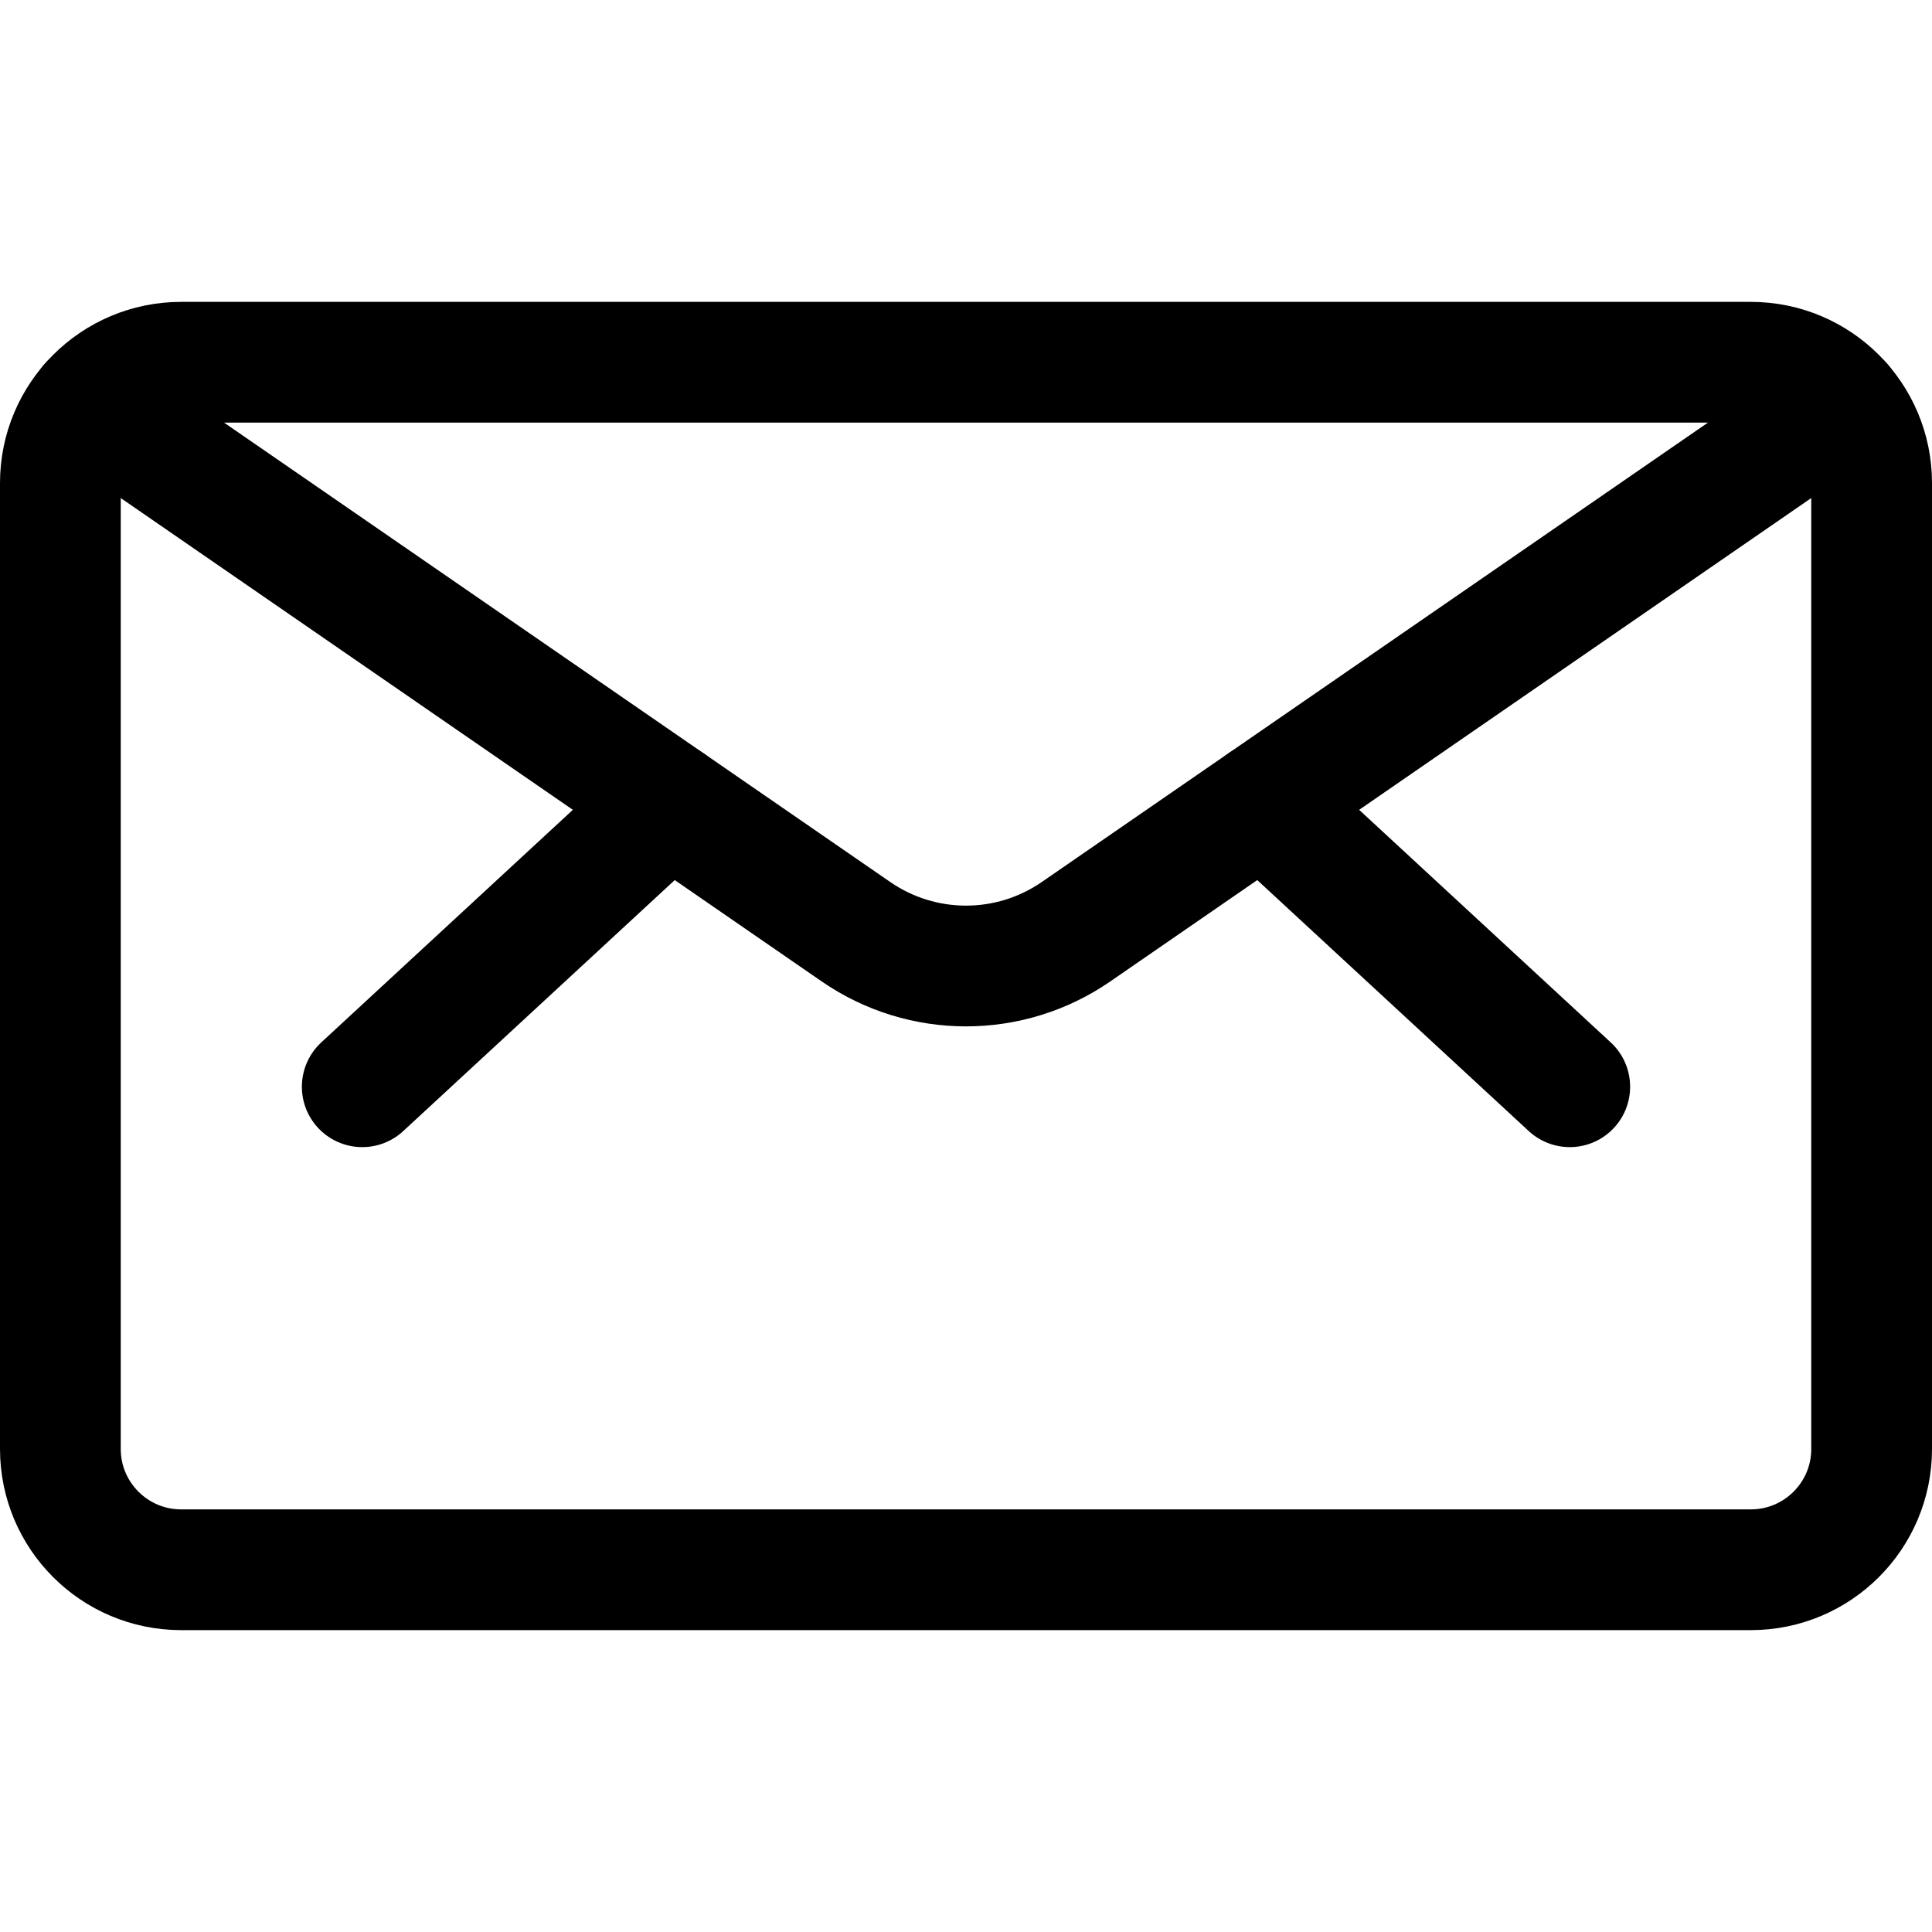
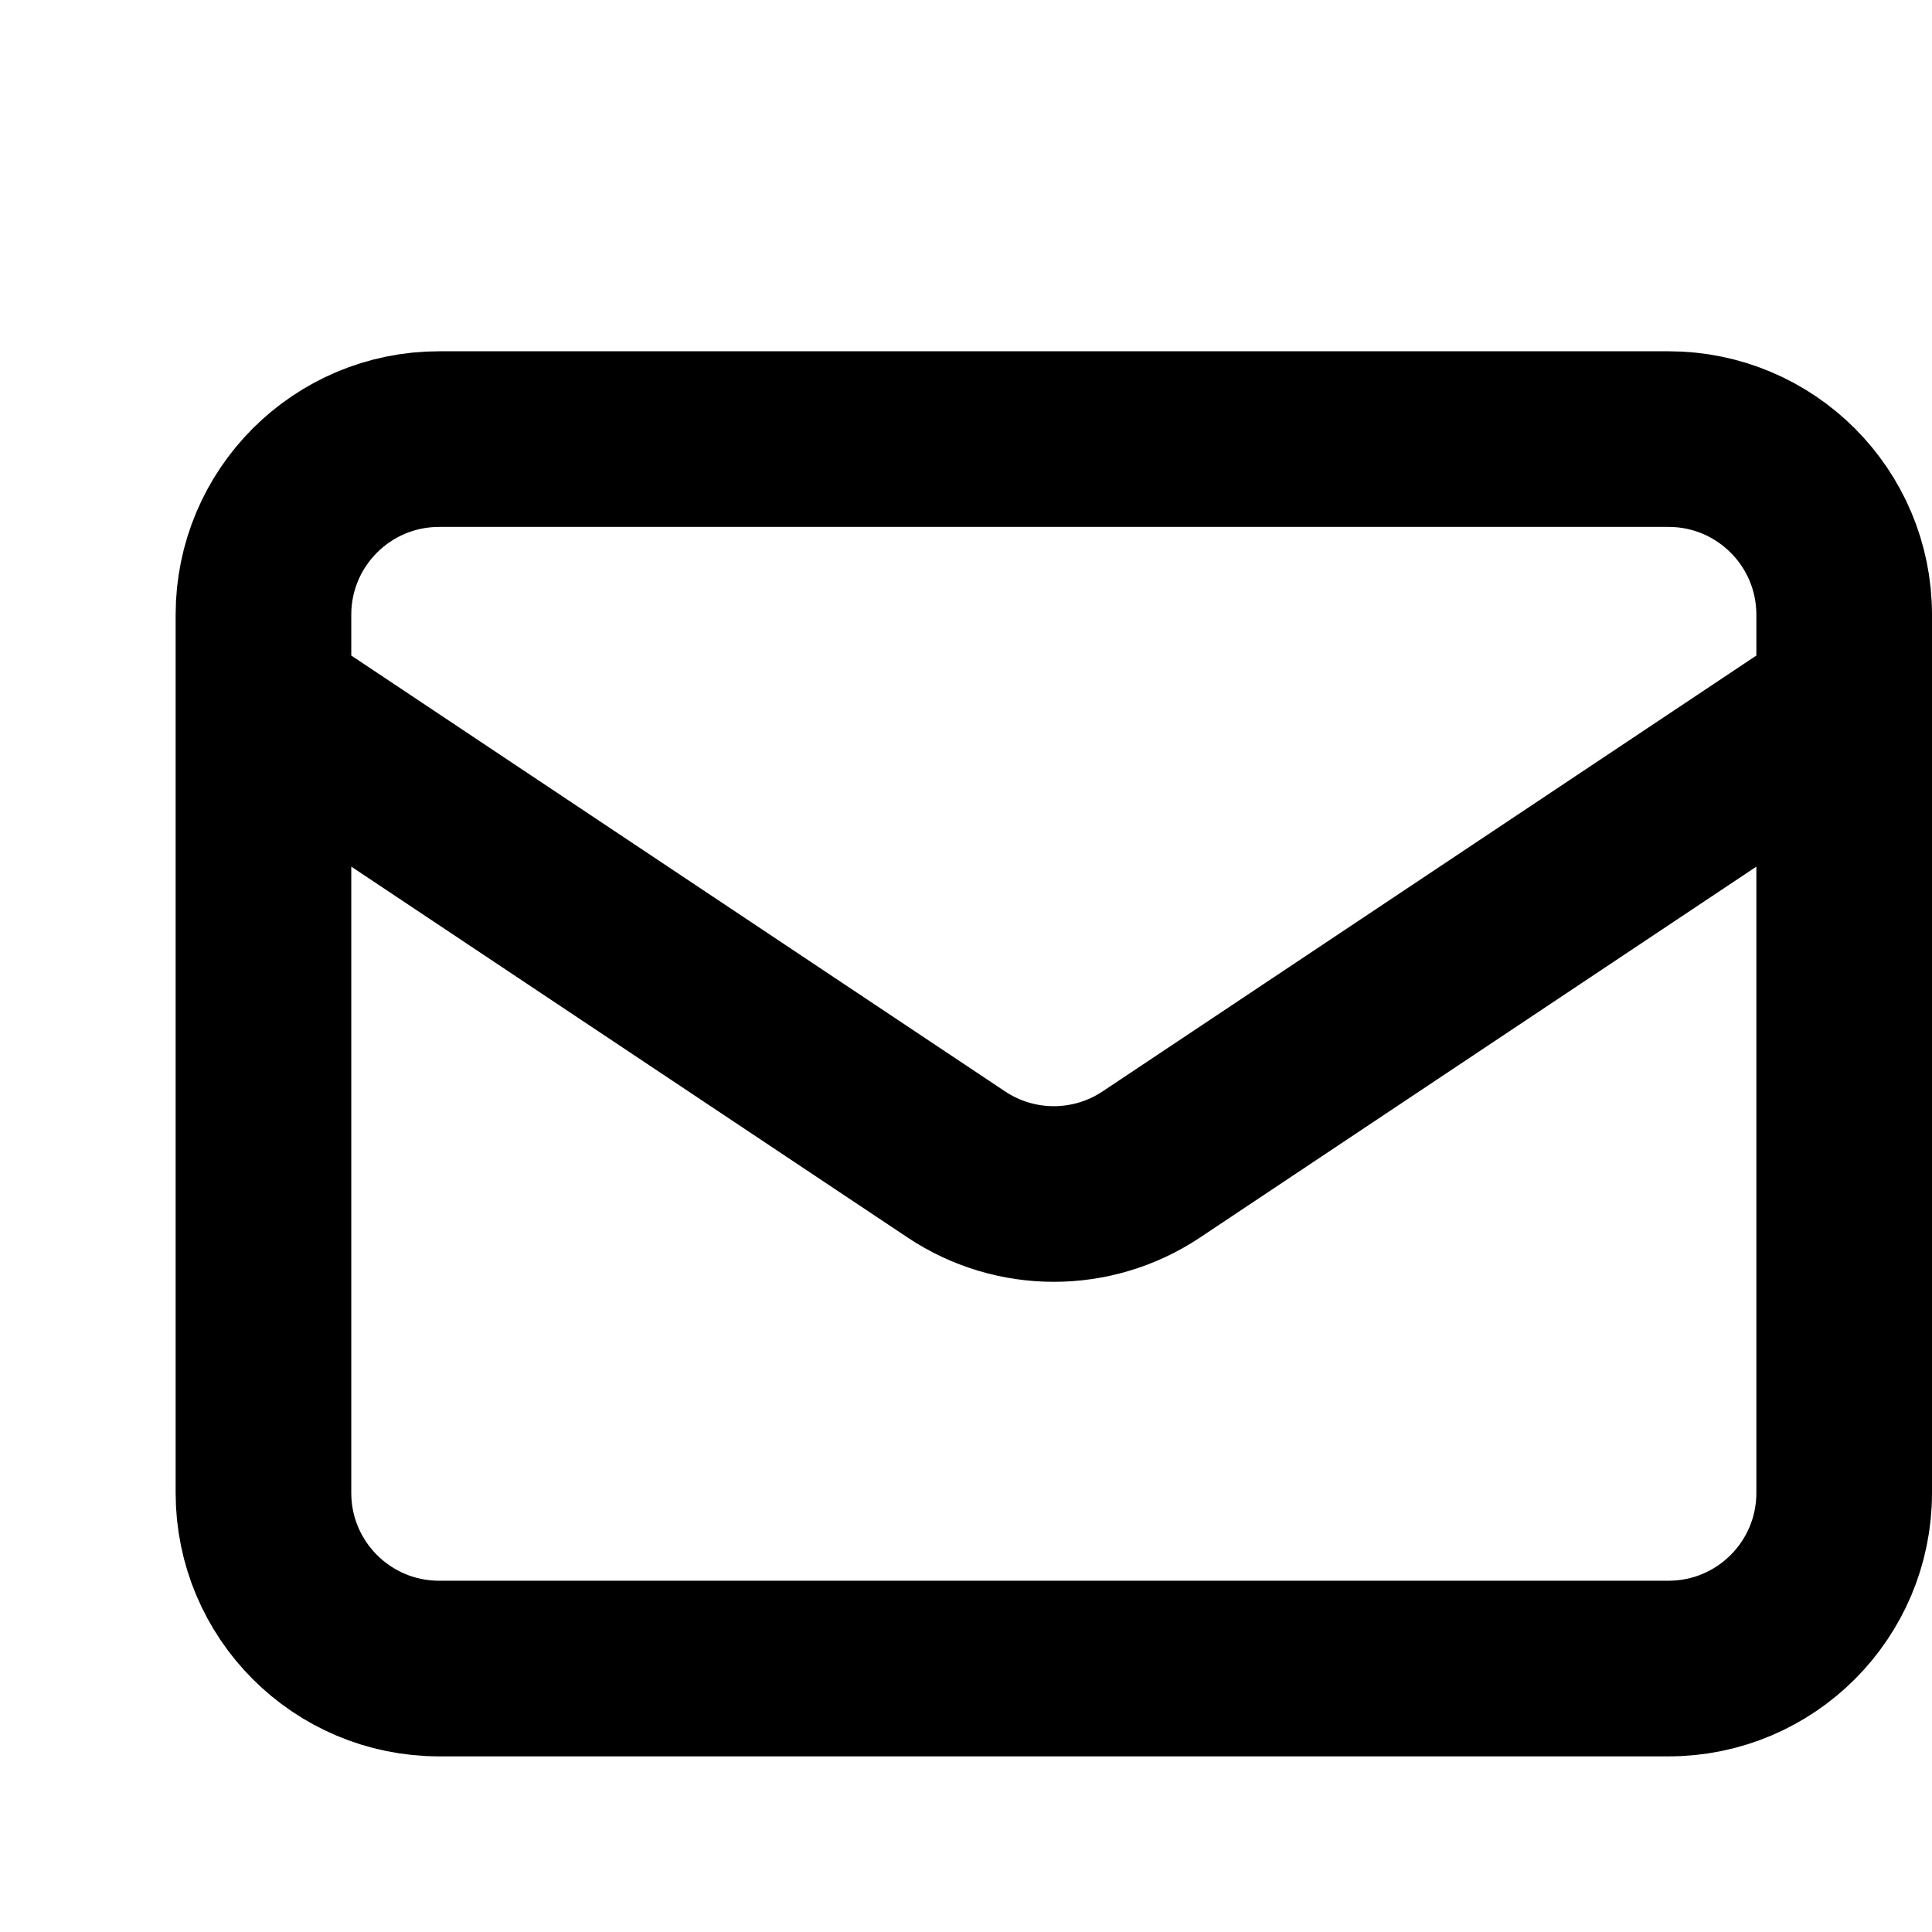
- <svg xmlns="http://www.w3.org/2000/svg" version="1.1" viewBox="0 0 16 16" width="16" height="16">&gt;<g transform="matrix(0.6666667,0,0,0.6666667,0,0)">
-     <path d="M 2.25,4.5h19.5c0.828,0,1.5,0.672,1.5,1.5v12c0,0.828-0.672,1.5-1.5,1.5H2.25c-0.828,0-1.5-0.672-1.5-1.5V6 C0.75,5.172,1.422,4.5,2.25,4.5z " stroke="currentColor" fill="none" stroke-width="1.5" stroke-linecap="round" stroke-linejoin="round" />
-     <path d="M 15.687,9.975L19.5,13.5 " stroke="currentColor" fill="none" stroke-width="1.5" stroke-linecap="round" stroke-linejoin="round" />
-     <path d="M 8.313,9.975L4.5,13.5 " stroke="currentColor" fill="none" stroke-width="1.5" stroke-linecap="round" stroke-linejoin="round" />
-     <path d="M 22.88,5.014l-9.513,6.56 c-0.823,0.568-1.911,0.568-2.734,0L1.12,5.014" stroke="currentColor" fill="none" stroke-width="1.5" stroke-linecap="round" stroke-linejoin="round" />
-   </g>
+ <svg xmlns="http://www.w3.org/2000/svg" fill="none" stroke="currentColor" viewBox="0 0 22 22">
+   <path stroke-linecap="round" stroke-linejoin="round" stroke="currentColor" stroke-width="2" d="M3 8l7.89 5.26a2 2 0 002.22 0L21 8M5 19h14a2 2 0 002-2V7a2 2 0 00-2-2H5a2 2 0 00-2 2v10a2 2 0 002 2z" />
</svg>
